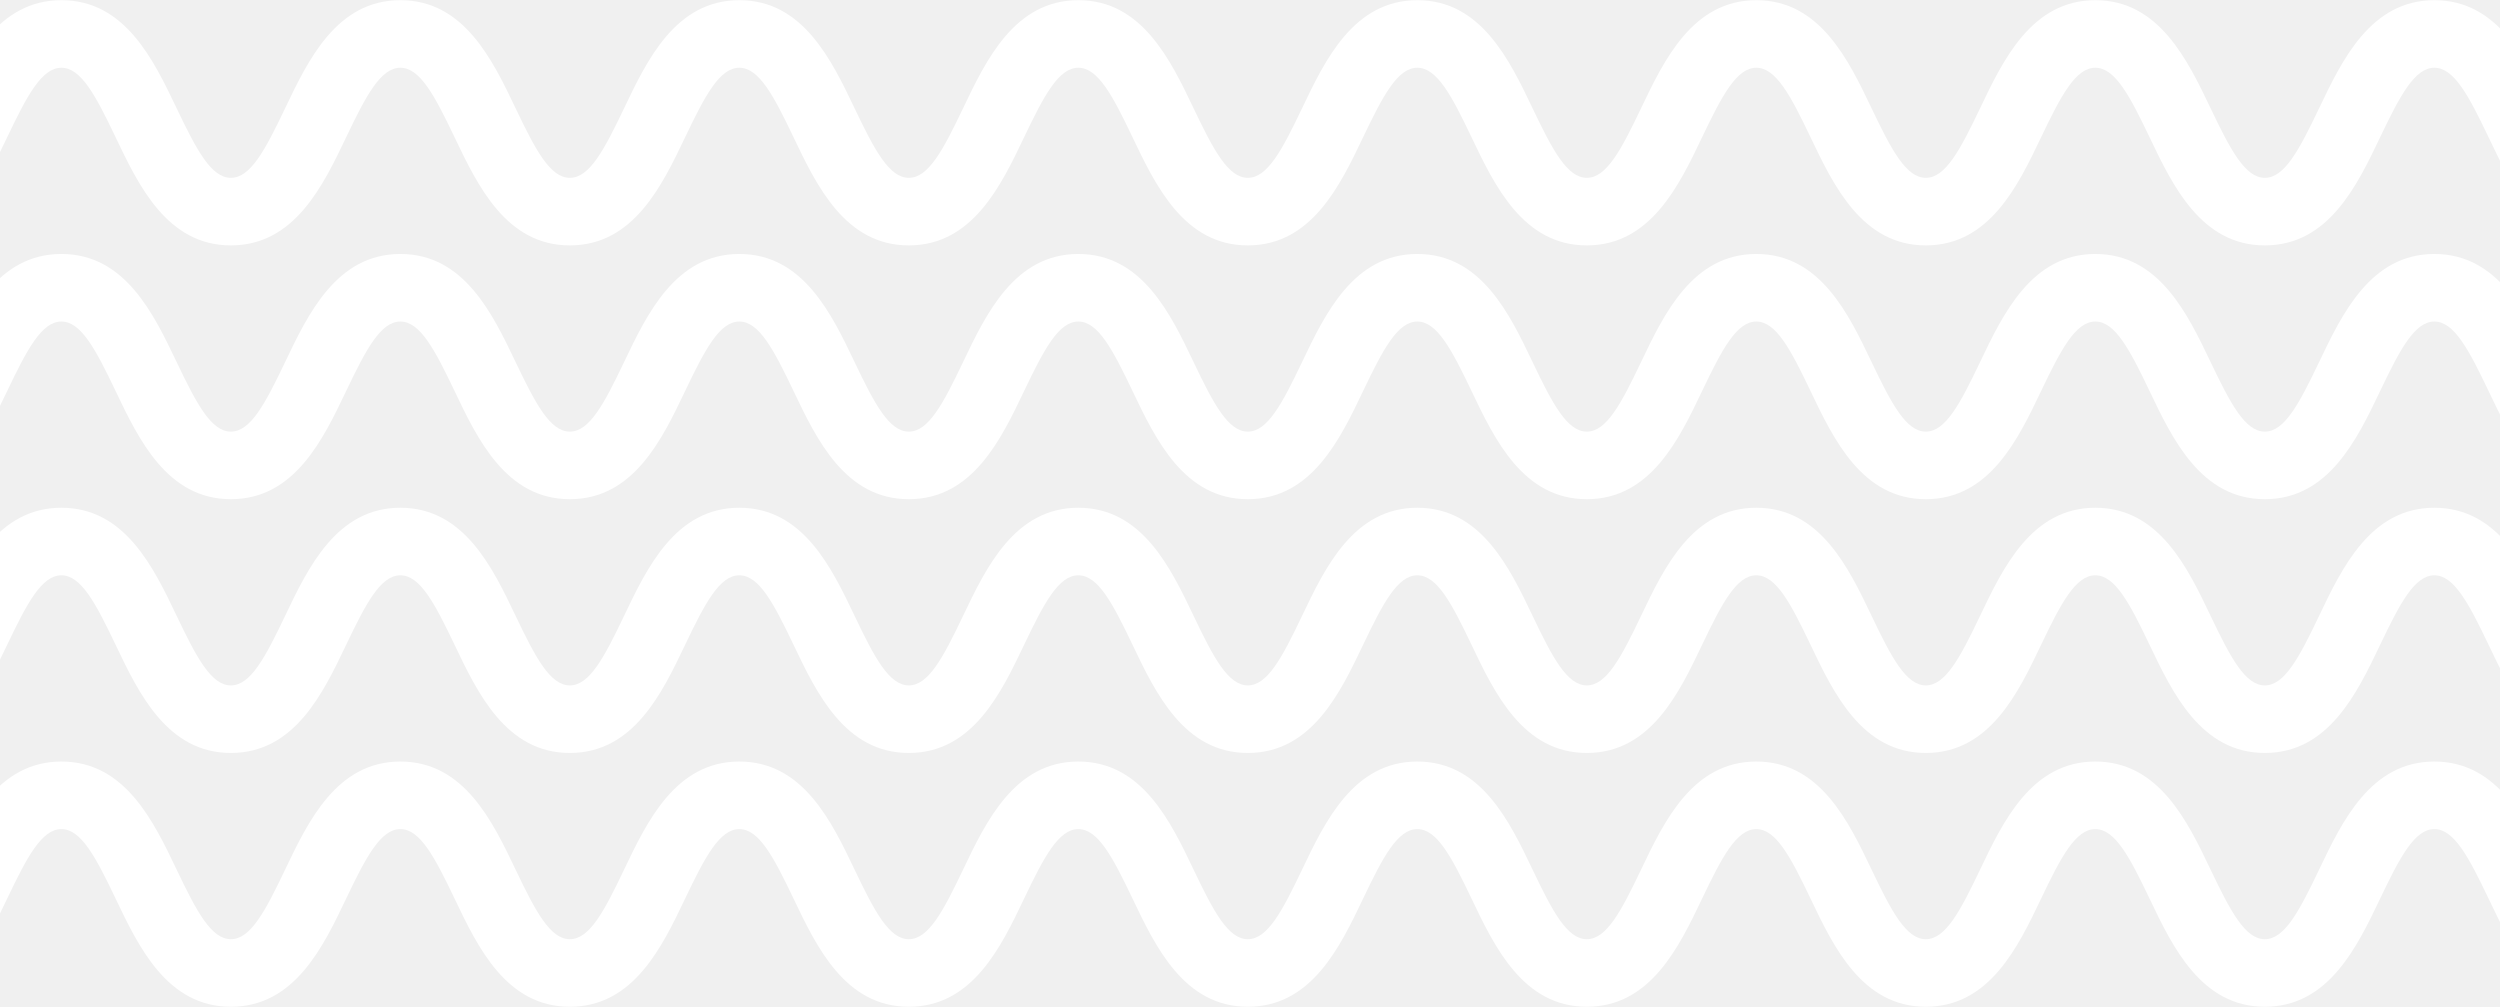
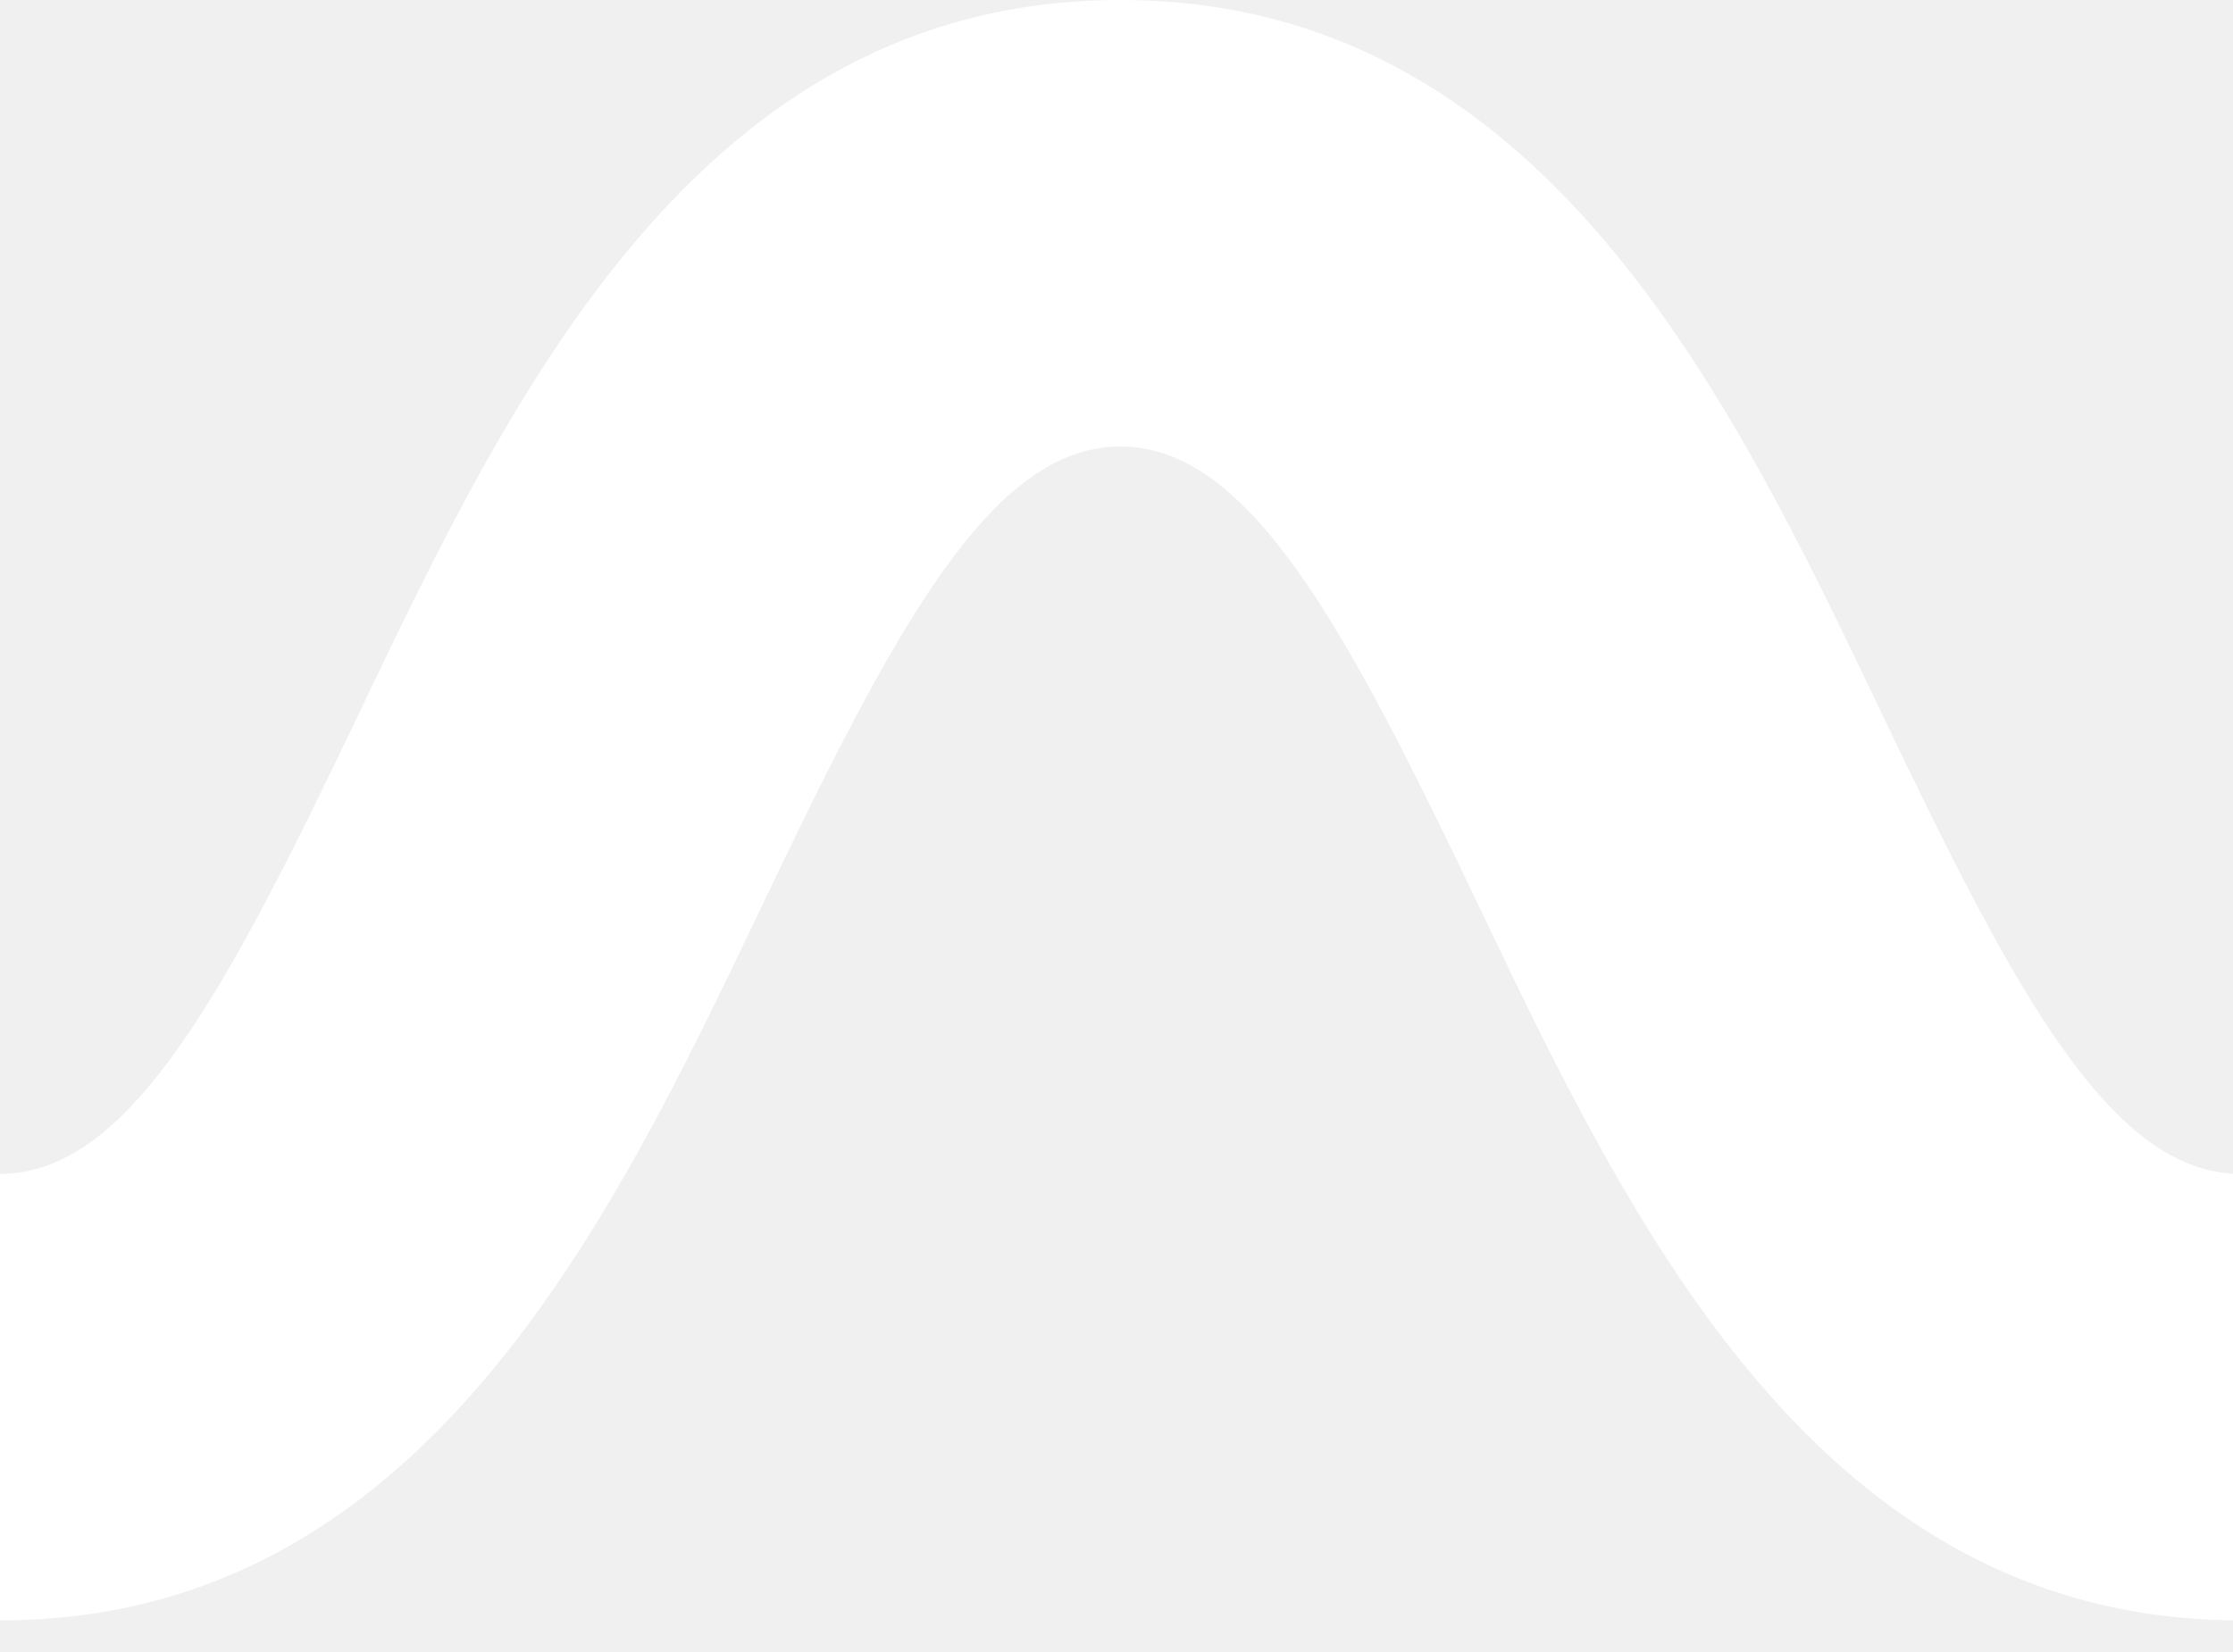
- <svg xmlns="http://www.w3.org/2000/svg" width="370px" height="149px" viewBox="0 0 370 149" version="1.1">
-   <defs />
-   <g id="Page-1" stroke="none" stroke-width="1" fill="none" fill-rule="evenodd">
-     <g id="3" transform="translate(-685, -370)" fill="#FFFFFF">
-       <g id="Group-5" transform="translate(685, 370)">
-         <path d="M385.369,36.319 C375.944,36.319 371.713,27.451 368.314,20.326 C365.347,14.105 363.184,10.027 360.285,10.027 C357.384,10.027 355.222,14.105 352.254,20.326 C348.854,27.451 344.623,36.319 335.197,36.319 C325.771,36.319 321.54,27.452 318.14,20.326 C315.172,14.105 313.01,10.027 310.109,10.027 C307.209,10.027 305.046,14.105 302.078,20.326 C298.679,27.452 294.448,36.319 285.021,36.319 C275.595,36.319 271.365,27.451 267.965,20.326 C264.997,14.105 262.835,10.027 259.935,10.027 C257.035,10.027 254.872,14.105 251.905,20.326 C248.506,27.451 244.275,36.319 234.849,36.319 C225.423,36.319 221.192,27.451 217.793,20.326 C214.826,14.105 212.663,10.027 209.764,10.027 C206.864,10.027 204.701,14.105 201.733,20.326 C198.334,27.451 194.103,36.319 184.677,36.319 C175.251,36.319 171.021,27.451 167.622,20.326 C164.654,14.105 162.492,10.027 159.592,10.027 C156.692,10.027 154.53,14.105 151.561,20.326 C148.162,27.451 143.931,36.319 134.505,36.319 C125.079,36.319 120.848,27.451 117.45,20.326 C114.482,14.105 112.32,10.027 109.42,10.027 C106.52,10.027 104.359,14.105 101.391,20.326 C97.992,27.451 93.762,36.319 84.336,36.319 C74.911,36.319 70.681,27.451 67.282,20.326 C64.314,14.105 62.152,10.027 59.253,10.027 C56.354,10.027 54.192,14.105 51.224,20.326 C47.826,27.451 43.596,36.319 34.17,36.319 C24.744,36.319 20.515,27.451 17.116,20.326 C14.148,14.105 11.986,10.027 9.087,10.027 C6.186,10.027 4.024,14.105 1.056,20.326 C-2.343,27.452 -6.574,36.319 -16,36.319 L-16,26.319 C-13.1,26.319 -10.937,22.241 -7.969,16.02 C-4.57,8.895 -0.339,0.027 9.087,0.027 C18.512,0.027 22.742,8.895 26.141,16.02 C29.109,22.241 31.271,26.319 34.17,26.319 C37.07,26.319 39.231,22.241 42.199,16.02 C45.598,8.895 49.827,0.027 59.253,0.027 C68.679,0.027 72.909,8.895 76.307,16.02 C79.275,22.241 81.437,26.319 84.336,26.319 C87.236,26.319 89.398,22.241 92.366,16.02 C95.765,8.895 99.994,0.027 109.42,0.027 C118.846,0.027 123.076,8.895 126.475,16.02 C129.443,22.241 131.605,26.319 134.505,26.319 C137.405,26.319 139.568,22.241 142.536,16.02 C145.935,8.894 150.166,0.027 159.592,0.027 C169.018,0.027 173.248,8.895 176.647,16.02 C179.615,22.241 181.777,26.319 184.677,26.319 C187.577,26.319 189.74,22.241 192.708,16.02 C196.107,8.894 200.338,0.027 209.764,0.027 C219.189,0.027 223.42,8.894 226.819,16.02 C229.786,22.241 231.949,26.319 234.849,26.319 C237.749,26.319 239.911,22.241 242.879,16.02 C246.278,8.895 250.509,0.027 259.935,0.027 C269.361,0.027 273.591,8.894 276.991,16.02 C279.959,22.241 282.121,26.319 285.021,26.319 C287.922,26.319 290.084,22.241 293.053,16.02 C296.452,8.895 300.683,0.027 310.109,0.027 C319.536,0.027 323.766,8.895 327.166,16.02 C330.134,22.241 332.297,26.319 335.197,26.319 C338.098,26.319 340.26,22.241 343.228,16.02 C346.628,8.894 350.858,0.027 360.285,0.027 C369.71,0.027 373.941,8.895 377.34,16.02 C380.307,22.241 382.47,26.319 385.369,26.319 L385.369,36.319 Z M385.369,73.88 C375.944,73.88 371.713,65.011 368.314,57.886 C365.347,51.666 363.184,47.588 360.285,47.588 C357.384,47.588 355.222,51.666 352.254,57.886 C348.854,65.011 344.623,73.88 335.197,73.88 C325.771,73.88 321.54,65.012 318.14,57.886 C315.172,51.666 313.01,47.588 310.109,47.588 C307.209,47.588 305.046,51.666 302.078,57.886 C298.679,65.012 294.448,73.88 285.021,73.88 C275.595,73.88 271.365,65.011 267.965,57.886 C264.997,51.666 262.835,47.588 259.935,47.588 C257.035,47.588 254.872,51.666 251.905,57.886 C248.506,65.011 244.275,73.88 234.849,73.88 C225.423,73.88 221.192,65.011 217.793,57.886 C214.826,51.666 212.663,47.588 209.764,47.588 C206.864,47.588 204.701,51.666 201.733,57.886 C198.334,65.011 194.103,73.88 184.677,73.88 C175.251,73.88 171.021,65.011 167.622,57.886 C164.654,51.666 162.492,47.588 159.592,47.588 C156.692,47.588 154.53,51.666 151.561,57.886 C148.162,65.011 143.931,73.88 134.505,73.88 C125.079,73.88 120.848,65.011 117.45,57.886 C114.482,51.666 112.32,47.588 109.42,47.588 C106.52,47.588 104.359,51.666 101.391,57.886 C97.992,65.011 93.762,73.88 84.336,73.88 C74.911,73.88 70.681,65.011 67.282,57.886 C64.314,51.666 62.152,47.588 59.253,47.588 C56.354,47.588 54.192,51.665 51.224,57.886 C47.826,65.011 43.596,73.88 34.17,73.88 C24.744,73.88 20.515,65.011 17.116,57.886 C14.148,51.666 11.986,47.588 9.087,47.588 C6.186,47.588 4.024,51.666 1.056,57.886 C-2.343,65.012 -6.574,73.88 -16,73.88 L-16,63.88 C-13.1,63.88 -10.937,59.801 -7.969,53.581 C-4.57,46.456 -0.339,37.588 9.087,37.588 C18.512,37.588 22.742,46.456 26.141,53.581 C29.109,59.801 31.271,63.88 34.17,63.88 C37.07,63.88 39.231,59.801 42.199,53.581 C45.598,46.456 49.827,37.588 59.253,37.588 C68.679,37.588 72.909,46.456 76.307,53.581 C79.275,59.801 81.437,63.88 84.336,63.88 C87.236,63.88 89.398,59.801 92.366,53.581 C95.765,46.456 99.994,37.588 109.42,37.588 C118.846,37.588 123.076,46.456 126.475,53.581 C129.443,59.801 131.605,63.88 134.505,63.88 C137.405,63.88 139.568,59.801 142.536,53.581 C145.935,46.455 150.166,37.588 159.592,37.588 C169.018,37.588 173.248,46.456 176.647,53.581 C179.615,59.801 181.777,63.88 184.677,63.88 C187.577,63.88 189.74,59.801 192.708,53.581 C196.107,46.455 200.338,37.588 209.764,37.588 C219.189,37.588 223.42,46.455 226.819,53.581 C229.786,59.801 231.949,63.88 234.849,63.88 C237.749,63.88 239.911,59.801 242.879,53.581 C246.278,46.456 250.509,37.588 259.935,37.588 C269.361,37.588 273.591,46.455 276.991,53.581 C279.959,59.801 282.121,63.88 285.021,63.88 C287.922,63.88 290.084,59.801 293.053,53.581 C296.452,46.455 300.683,37.588 310.109,37.588 C319.536,37.588 323.766,46.455 327.166,53.581 C330.134,59.801 332.297,63.88 335.197,63.88 C338.098,63.88 340.26,59.801 343.228,53.581 C346.628,46.455 350.858,37.588 360.285,37.588 C369.71,37.588 373.941,46.456 377.34,53.581 C380.307,59.801 382.47,63.88 385.369,63.88 L385.369,73.88 Z M385.369,111.439 C375.944,111.439 371.713,102.571 368.314,95.446 C365.347,89.225 363.184,85.147 360.285,85.147 C357.384,85.147 355.222,89.225 352.254,95.446 C348.854,102.571 344.623,111.439 335.197,111.439 C325.771,111.439 321.54,102.572 318.14,95.446 C315.172,89.225 313.01,85.147 310.109,85.147 C307.209,85.147 305.046,89.225 302.078,95.446 C298.679,102.572 294.448,111.439 285.021,111.439 C275.595,111.439 271.365,102.571 267.965,95.446 C264.997,89.225 262.835,85.147 259.935,85.147 C257.035,85.147 254.872,89.225 251.905,95.446 C248.506,102.571 244.275,111.439 234.849,111.439 C225.423,111.439 221.192,102.571 217.793,95.446 C214.826,89.225 212.663,85.147 209.764,85.147 C206.864,85.147 204.701,89.225 201.733,95.446 C198.334,102.571 194.103,111.439 184.677,111.439 C175.251,111.439 171.021,102.571 167.622,95.446 C164.654,89.225 162.492,85.147 159.592,85.147 C156.692,85.147 154.53,89.225 151.561,95.446 C148.162,102.571 143.931,111.439 134.505,111.439 C125.079,111.439 120.848,102.571 117.45,95.446 C114.482,89.225 112.32,85.147 109.42,85.147 C106.52,85.147 104.359,89.225 101.391,95.446 C97.992,102.571 93.762,111.439 84.336,111.439 C74.911,111.439 70.681,102.571 67.282,95.446 C64.314,89.225 62.152,85.147 59.253,85.147 C56.354,85.147 54.192,89.225 51.224,95.446 C47.826,102.571 43.596,111.439 34.17,111.439 C24.744,111.439 20.515,102.571 17.116,95.446 C14.148,89.225 11.986,85.147 9.087,85.147 C6.186,85.147 4.024,89.225 1.056,95.446 C-2.343,102.572 -6.574,111.439 -16,111.439 L-16,101.439 C-13.1,101.439 -10.937,97.361 -7.969,91.14 C-4.57,84.015 -0.339,75.147 9.087,75.147 C18.512,75.147 22.742,84.015 26.141,91.14 C29.109,97.361 31.271,101.439 34.17,101.439 C37.07,101.439 39.231,97.361 42.199,91.14 C45.598,84.015 49.827,75.147 59.253,75.147 C68.679,75.147 72.909,84.015 76.307,91.14 C79.275,97.361 81.437,101.439 84.336,101.439 C87.236,101.439 89.398,97.361 92.366,91.14 C95.765,84.015 99.994,75.147 109.42,75.147 C118.846,75.147 123.076,84.015 126.475,91.14 C129.443,97.361 131.605,101.439 134.505,101.439 C137.405,101.439 139.568,97.361 142.536,91.14 C145.935,84.014 150.166,75.147 159.592,75.147 C169.018,75.147 173.248,84.015 176.647,91.14 C179.615,97.361 181.777,101.439 184.677,101.439 C187.577,101.439 189.74,97.361 192.708,91.14 C196.107,84.014 200.338,75.147 209.764,75.147 C219.189,75.147 223.42,84.014 226.819,91.14 C229.786,97.361 231.949,101.439 234.849,101.439 C237.749,101.439 239.911,97.361 242.879,91.14 C246.278,84.015 250.509,75.147 259.935,75.147 C269.361,75.147 273.591,84.014 276.991,91.14 C279.959,97.361 282.121,101.439 285.021,101.439 C287.922,101.439 290.084,97.361 293.053,91.14 C296.452,84.014 300.683,75.147 310.109,75.147 C319.536,75.147 323.766,84.014 327.166,91.14 C330.134,97.361 332.297,101.439 335.197,101.439 C338.098,101.439 340.26,97.361 343.228,91.14 C346.628,84.014 350.858,75.147 360.285,75.147 C369.71,75.147 373.941,84.015 377.34,91.14 C380.307,97.361 382.47,101.439 385.369,101.439 L385.369,111.439 Z M385.369,149 C375.944,149 371.713,140.132 368.314,133.007 C365.347,126.786 363.184,122.708 360.285,122.708 C357.384,122.708 355.222,126.786 352.254,133.007 C348.854,140.132 344.623,149 335.197,149 C325.771,149 321.54,140.132 318.14,133.007 C315.172,126.786 313.01,122.708 310.109,122.708 C307.209,122.708 305.046,126.786 302.078,133.007 C298.679,140.132 294.448,149 285.021,149 C275.595,149 271.365,140.132 267.965,133.007 C264.997,126.786 262.835,122.708 259.935,122.708 C257.035,122.708 254.872,126.786 251.905,133.007 C248.506,140.132 244.275,149 234.849,149 C225.423,149 221.192,140.132 217.793,133.007 C214.826,126.786 212.663,122.708 209.764,122.708 C206.864,122.708 204.701,126.786 201.733,133.007 C198.334,140.132 194.103,149 184.677,149 C175.251,149 171.021,140.132 167.622,133.007 C164.654,126.786 162.492,122.708 159.592,122.708 C156.692,122.708 154.53,126.786 151.561,133.007 C148.162,140.132 143.931,149 134.505,149 C125.079,149 120.848,140.132 117.45,133.007 C114.482,126.786 112.32,122.708 109.42,122.708 C106.52,122.708 104.359,126.786 101.391,133.007 C97.992,140.132 93.762,149 84.336,149 C74.911,149 70.681,140.132 67.282,133.007 C64.314,126.786 62.152,122.708 59.253,122.708 C56.354,122.708 54.192,126.785 51.224,133.007 C47.826,140.132 43.596,149 34.17,149 C24.744,149 20.515,140.132 17.116,133.007 C14.148,126.786 11.986,122.708 9.087,122.708 C6.186,122.708 4.024,126.786 1.056,133.007 C-2.343,140.132 -6.574,149 -16,149 L-16,139 C-13.1,139 -10.937,134.922 -7.969,128.701 C-4.57,121.576 -0.339,112.708 9.087,112.708 C18.512,112.708 22.742,121.576 26.141,128.701 C29.109,134.922 31.271,139 34.17,139 C37.07,139 39.231,134.922 42.199,128.701 C45.598,121.576 49.827,112.708 59.253,112.708 C68.679,112.708 72.909,121.576 76.307,128.701 C79.275,134.922 81.437,139 84.336,139 C87.236,139 89.398,134.922 92.366,128.701 C95.765,121.576 99.994,112.708 109.42,112.708 C118.846,112.708 123.076,121.576 126.475,128.701 C129.443,134.922 131.605,139 134.505,139 C137.405,139 139.568,134.922 142.536,128.701 C145.935,121.575 150.166,112.708 159.592,112.708 C169.018,112.708 173.248,121.576 176.647,128.701 C179.615,134.922 181.777,139 184.677,139 C187.577,139 189.74,134.922 192.708,128.701 C196.107,121.575 200.338,112.708 209.764,112.708 C219.189,112.708 223.42,121.575 226.819,128.701 C229.786,134.922 231.949,139 234.849,139 C237.749,139 239.911,134.922 242.879,128.701 C246.278,121.576 250.509,112.708 259.935,112.708 C269.361,112.708 273.591,121.575 276.991,128.701 C279.959,134.922 282.121,139 285.021,139 C287.922,139 290.084,134.922 293.053,128.701 C296.452,121.575 300.683,112.708 310.109,112.708 C319.536,112.708 323.766,121.575 327.166,128.701 C330.134,134.922 332.297,139 335.197,139 C338.098,139 340.26,134.922 343.228,128.701 C346.628,121.575 350.858,112.708 360.285,112.708 C369.71,112.708 373.941,121.576 377.34,128.701 C380.307,134.922 382.47,139 385.369,139 L385.369,149 Z" id="Fill-3" />
-       </g>
-     </g>
+ <svg xmlns="http://www.w3.org/2000/svg" width="100%" height="100%" viewBox="0 0 50 37" version="1.1" xml:space="preserve" style="fill-rule:evenodd;clip-rule:evenodd;stroke-linejoin:round;stroke-miterlimit:1.414;">
+   <rect id="waves" x="0" y="0" width="50" height="37" style="fill:none;" />
+   <clipPath id="_clip1">
+     <rect x="0" y="0" width="50" height="37" />
+   </clipPath>
+   <g clip-path="url(#_clip1)">
+     <path id="Fill-3" d="M158.536,15.993c3.399,-7.126 11.994,-1.915 9.025,4.306c-3.399,7.125 -7.63,15.993 -17.056,15.993c-9.426,0 -13.657,-8.868 -17.055,-15.993c-2.968,-6.221 -5.13,-10.299 -8.03,-10.299c-2.9,0 -5.061,4.078 -8.029,10.299c-3.399,7.125 -7.629,15.993 -17.055,15.993c-9.425,0 -13.655,-8.868 -17.054,-15.993c-2.968,-6.221 -5.13,-10.299 -8.029,-10.299c-2.899,0 -5.061,4.078 -8.029,10.299c-3.398,7.125 -7.628,15.993 -17.054,15.993c-9.426,0 -13.655,-8.868 -17.054,-15.993c-2.968,-6.221 -5.13,-10.299 -8.029,-10.299c-2.901,0 -5.063,4.078 -8.031,10.299c-3.399,7.126 -7.63,15.993 -17.056,15.993l0,-10c2.9,0 5.063,-4.078 8.031,-10.299c3.399,-7.125 7.63,-15.993 17.056,-15.993c9.425,0 13.655,8.868 17.054,15.993c2.968,6.221 5.13,10.299 8.029,10.299c2.9,0 5.061,-4.078 8.029,-10.299c3.399,-7.125 7.628,-15.993 17.054,-15.993c9.426,0 13.656,8.868 17.054,15.993c2.968,6.221 5.13,10.299 8.029,10.299c2.9,0 5.062,-4.078 8.03,-10.299c3.399,-7.125 7.628,-15.993 17.054,-15.993c9.426,0 13.656,8.868 17.055,15.993c2.968,6.221 5.13,10.299 8.03,10.299c2.9,0 5.063,-4.078 8.031,-10.299Z" style="fill:#fff;" />
  </g>
</svg>
